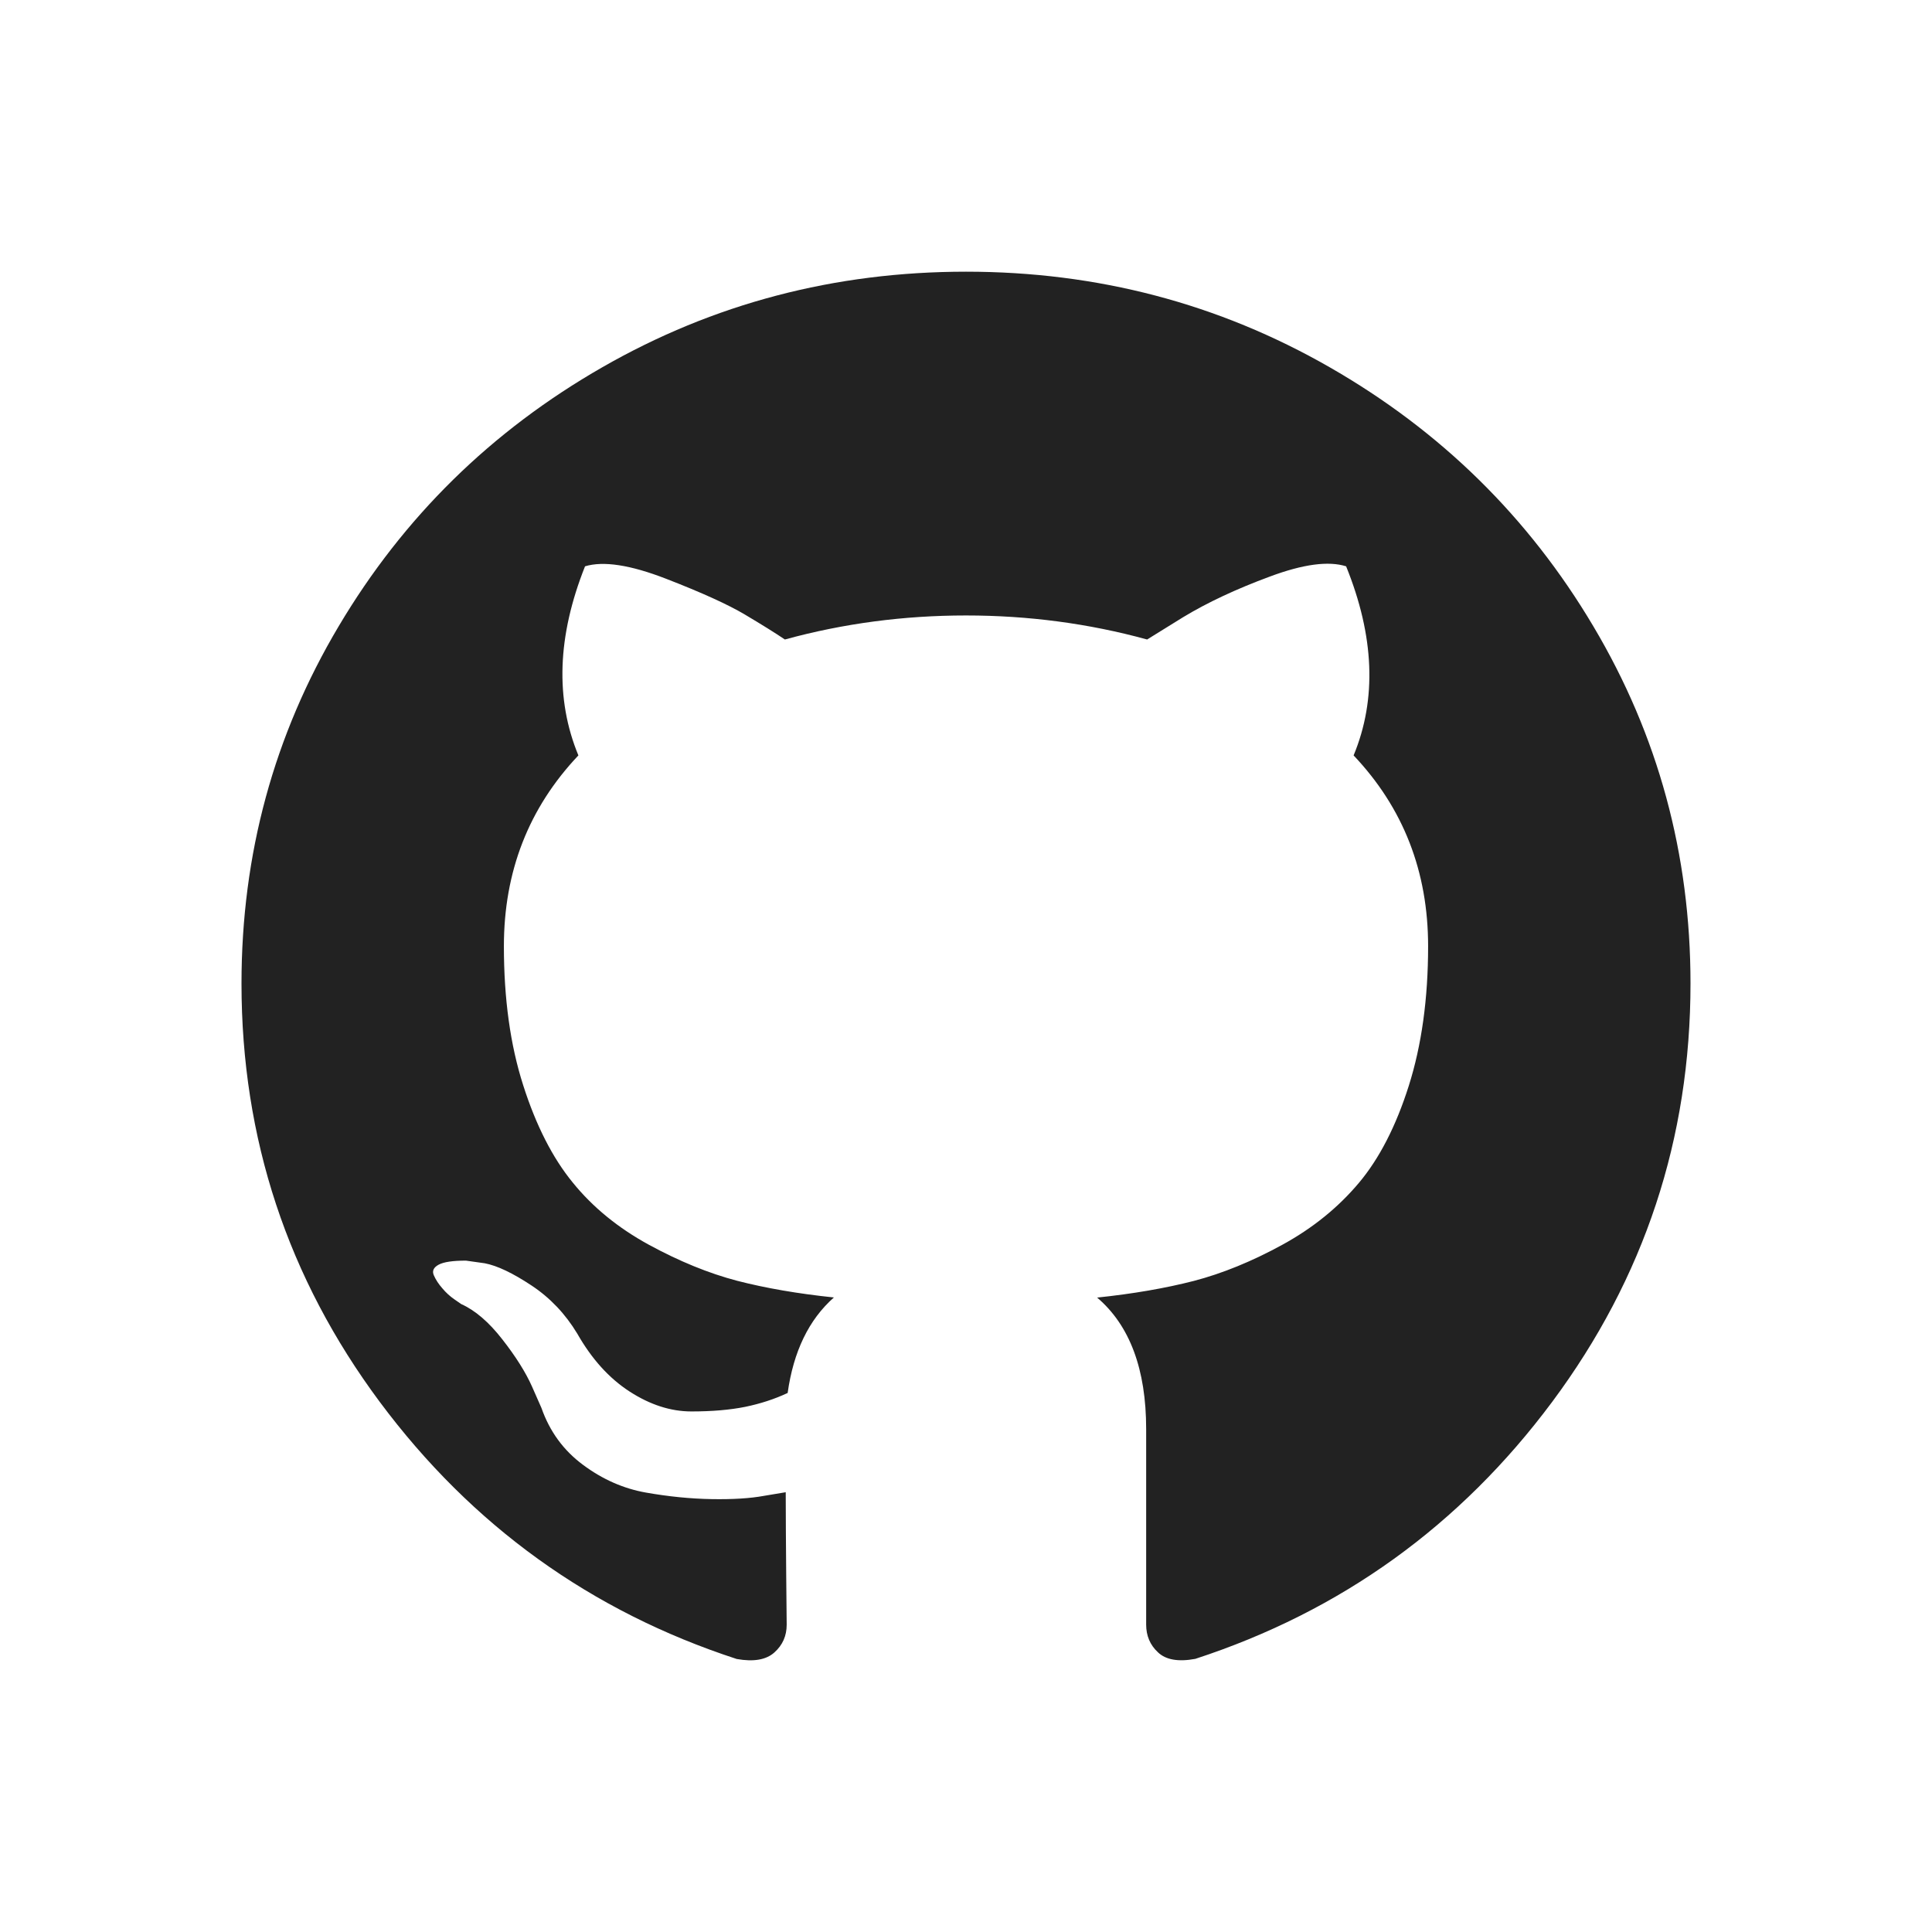
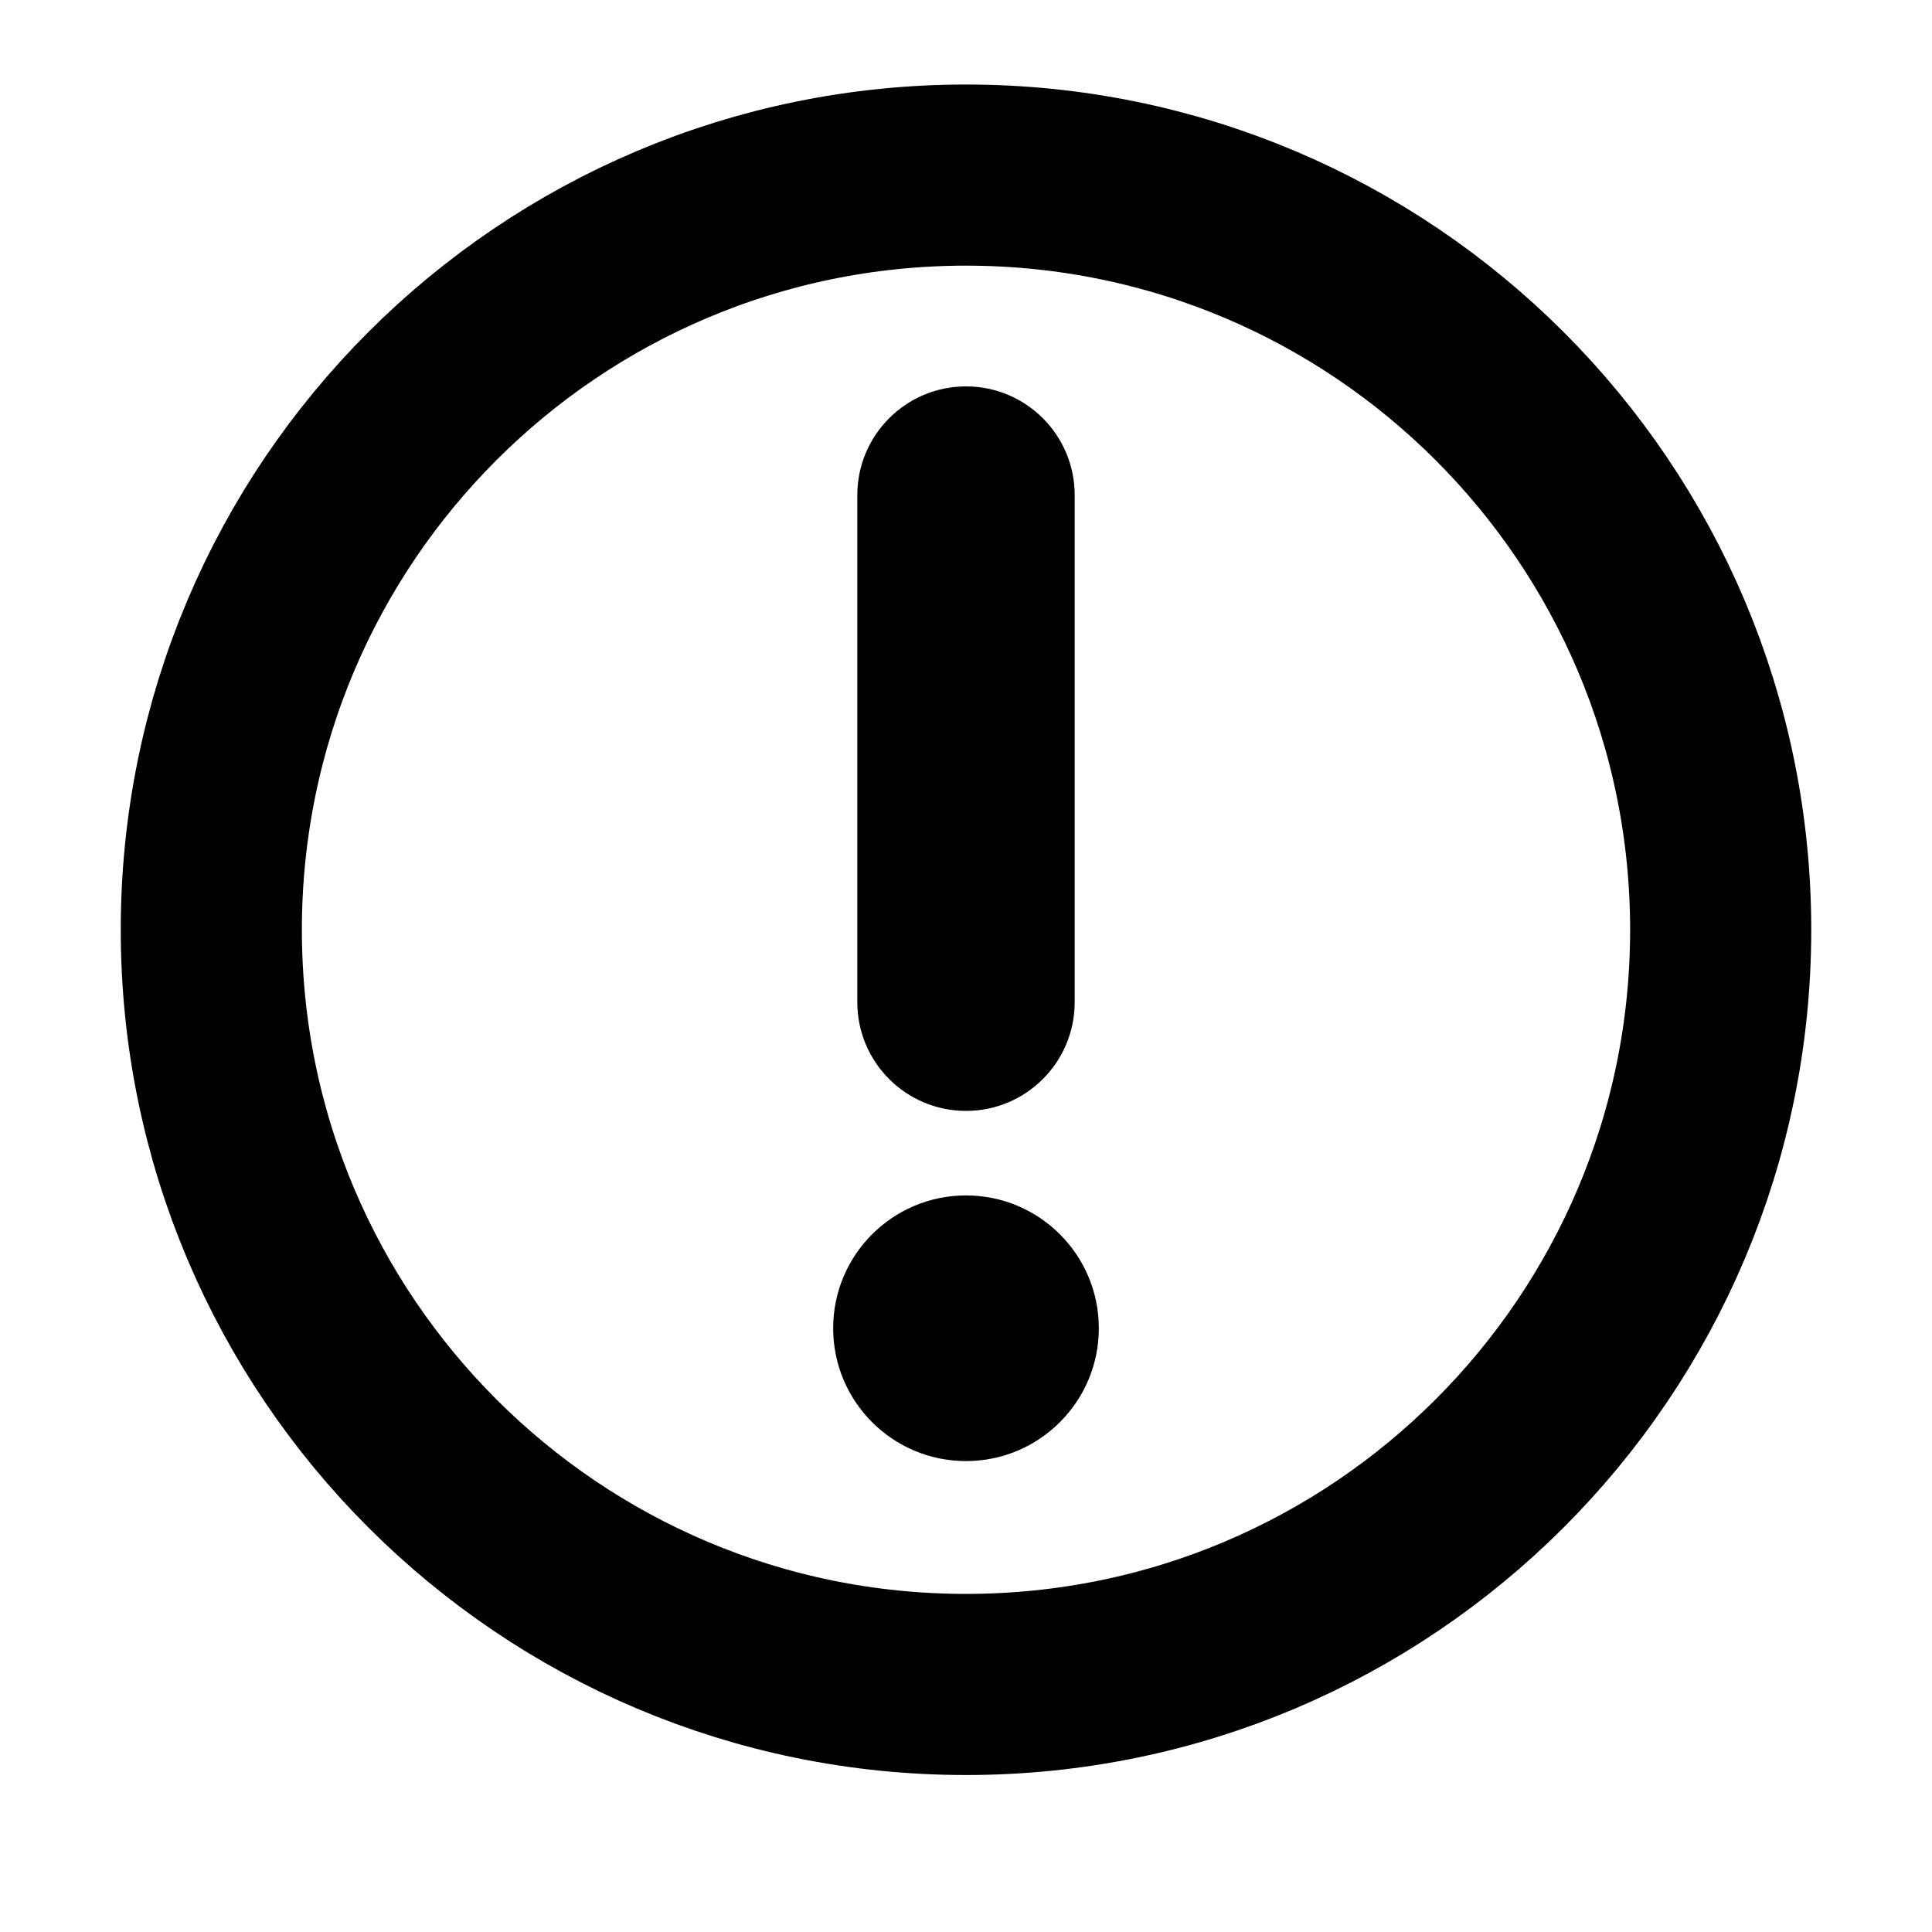
<svg xmlns="http://www.w3.org/2000/svg" width="16px" height="16px" viewBox="0 0 16 16" version="1.1">
  <g stroke="none" stroke-width="1" fill="none" fill-rule="evenodd">
-     <rect x="0" y="0" width="16" height="16" />
-     <path d="M14,8.144 C14,9.428 13.618,10.583 12.855,11.609 C12.092,12.634 11.106,13.344 9.899,13.738 C9.758,13.764 9.655,13.746 9.59,13.684 C9.524,13.623 9.492,13.546 9.492,13.454 L9.492,11.835 C9.492,11.339 9.356,10.976 9.086,10.746 C9.382,10.715 9.649,10.669 9.887,10.608 C10.124,10.546 10.369,10.446 10.621,10.308 C10.873,10.17 11.083,9.999 11.253,9.797 C11.423,9.595 11.561,9.326 11.667,8.992 C11.773,8.657 11.827,8.272 11.827,7.836 C11.827,7.218 11.622,6.691 11.21,6.256 C11.403,5.79 11.382,5.268 11.148,4.69 C11.002,4.644 10.792,4.672 10.516,4.775 C10.24,4.877 10,4.989 9.797,5.112 L9.5,5.296 C9.015,5.163 8.515,5.097 8,5.097 C7.485,5.097 6.985,5.163 6.5,5.296 C6.417,5.24 6.306,5.171 6.168,5.089 C6.03,5.007 5.813,4.908 5.516,4.793 C5.22,4.678 4.996,4.644 4.845,4.69 C4.615,5.268 4.597,5.79 4.79,6.256 C4.378,6.691 4.173,7.218 4.173,7.836 C4.173,8.271 4.226,8.655 4.333,8.988 C4.439,9.32 4.576,9.589 4.743,9.793 C4.909,9.998 5.119,10.169 5.371,10.307 C5.624,10.445 5.869,10.545 6.105,10.607 C6.342,10.668 6.609,10.714 6.906,10.745 C6.698,10.929 6.571,11.193 6.523,11.536 C6.414,11.587 6.297,11.625 6.171,11.651 C6.046,11.676 5.898,11.689 5.726,11.689 C5.555,11.689 5.384,11.634 5.214,11.524 C5.044,11.414 4.9,11.254 4.781,11.045 C4.682,10.881 4.556,10.748 4.402,10.646 C4.248,10.544 4.119,10.482 4.015,10.462 L3.859,10.44 C3.749,10.44 3.674,10.451 3.632,10.474 C3.59,10.497 3.577,10.526 3.593,10.562 C3.609,10.598 3.632,10.634 3.663,10.669 C3.693,10.705 3.727,10.736 3.765,10.762 L3.82,10.8 C3.934,10.851 4.048,10.948 4.16,11.092 C4.272,11.235 4.354,11.366 4.406,11.483 L4.484,11.66 C4.552,11.854 4.666,12.011 4.828,12.131 C4.989,12.251 5.163,12.328 5.35,12.361 C5.538,12.394 5.719,12.412 5.893,12.415 C6.068,12.418 6.213,12.409 6.327,12.388 L6.507,12.358 C6.507,12.553 6.509,12.78 6.511,13.041 C6.514,13.301 6.515,13.44 6.515,13.455 C6.515,13.548 6.481,13.624 6.413,13.685 C6.345,13.746 6.241,13.764 6.101,13.739 C4.894,13.345 3.908,12.635 3.145,11.61 C2.382,10.584 2,9.429 2,8.145 C2,7.075 2.268,6.089 2.805,5.186 C3.341,4.283 4.069,3.568 4.989,3.041 C5.908,2.514 6.912,2.25 8,2.25 C9.088,2.25 10.092,2.514 11.011,3.041 C11.931,3.568 12.659,4.283 13.195,5.186 C13.732,6.089 14,7.075 14,8.145 L14,8.144 Z" fill="#222222" fill-rule="nonzero" />
+     <g transform="translate(1, 0.7)">
+       <circle stroke="#000" stroke-width="1.5" cx="7" cy="7" r="6.25" />
+       <g transform="translate(5.9, 2.5)" fill="#000">
+         <circle cx="1.1" cy="7.8" r="1.1" />
+         <rect x="0.2" y="0" width="1.8" height="6" rx="0.9" />
+       </g>
+     </g>
  </g>
</svg>
